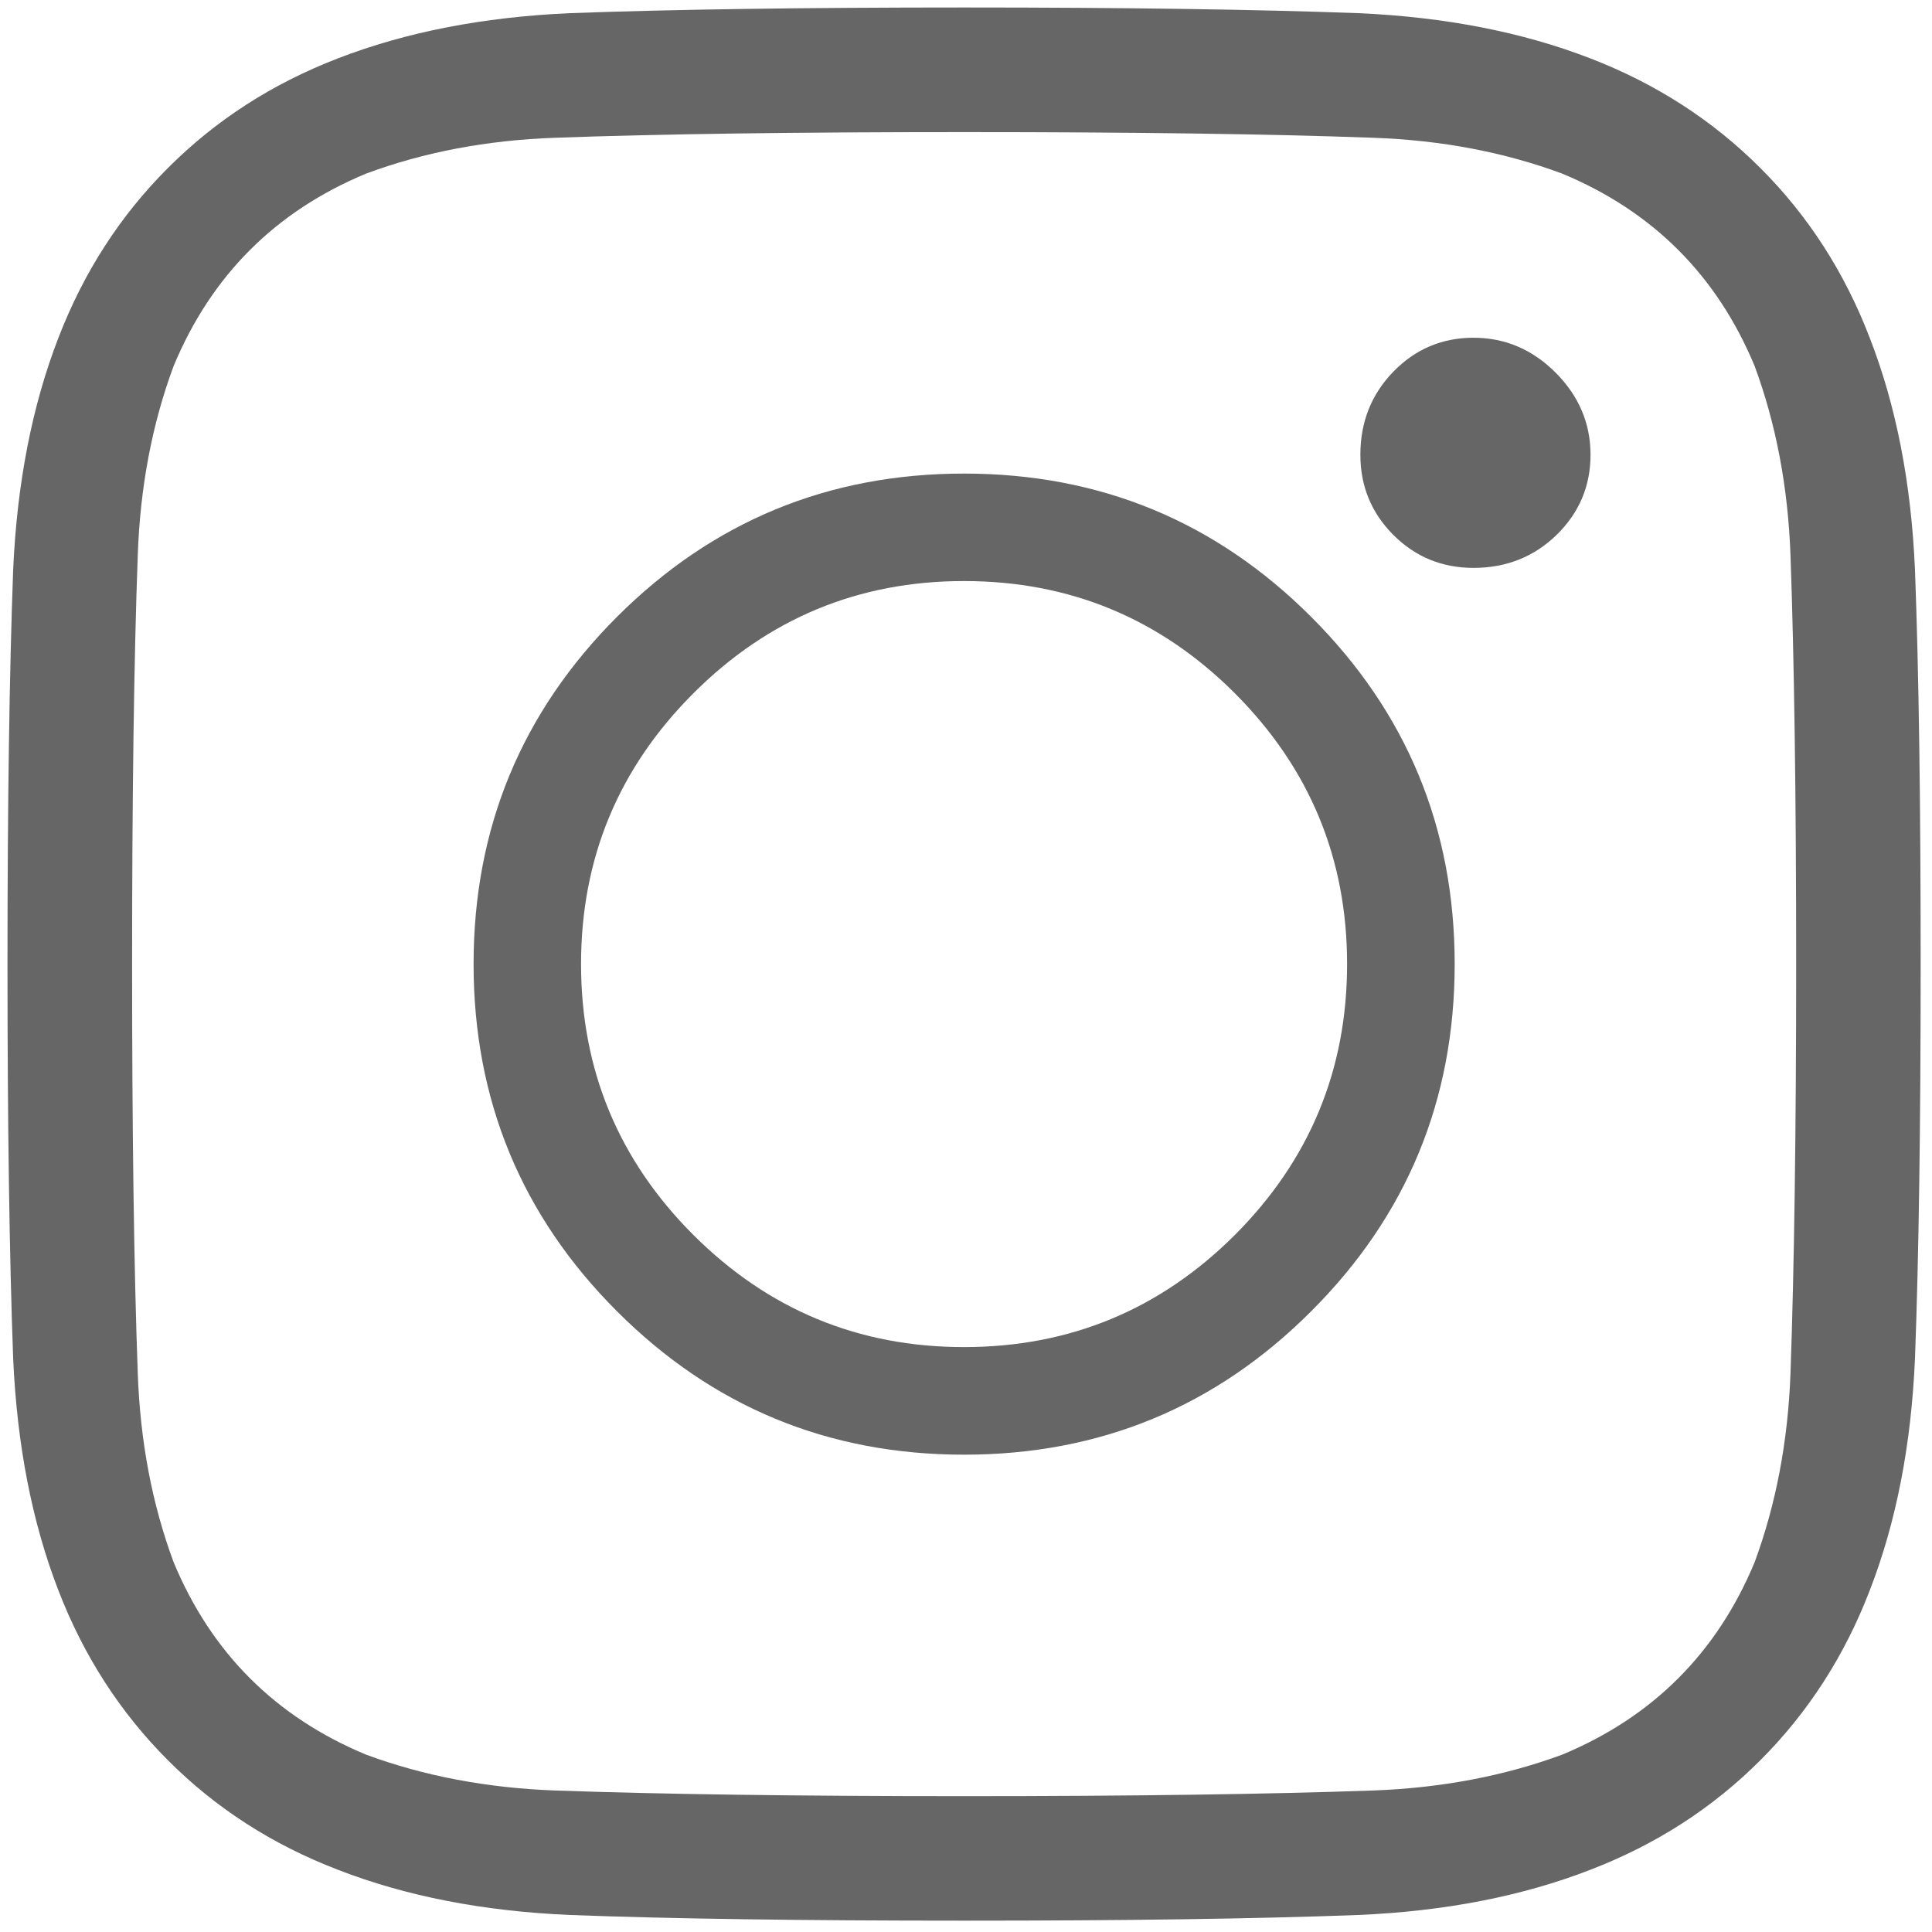
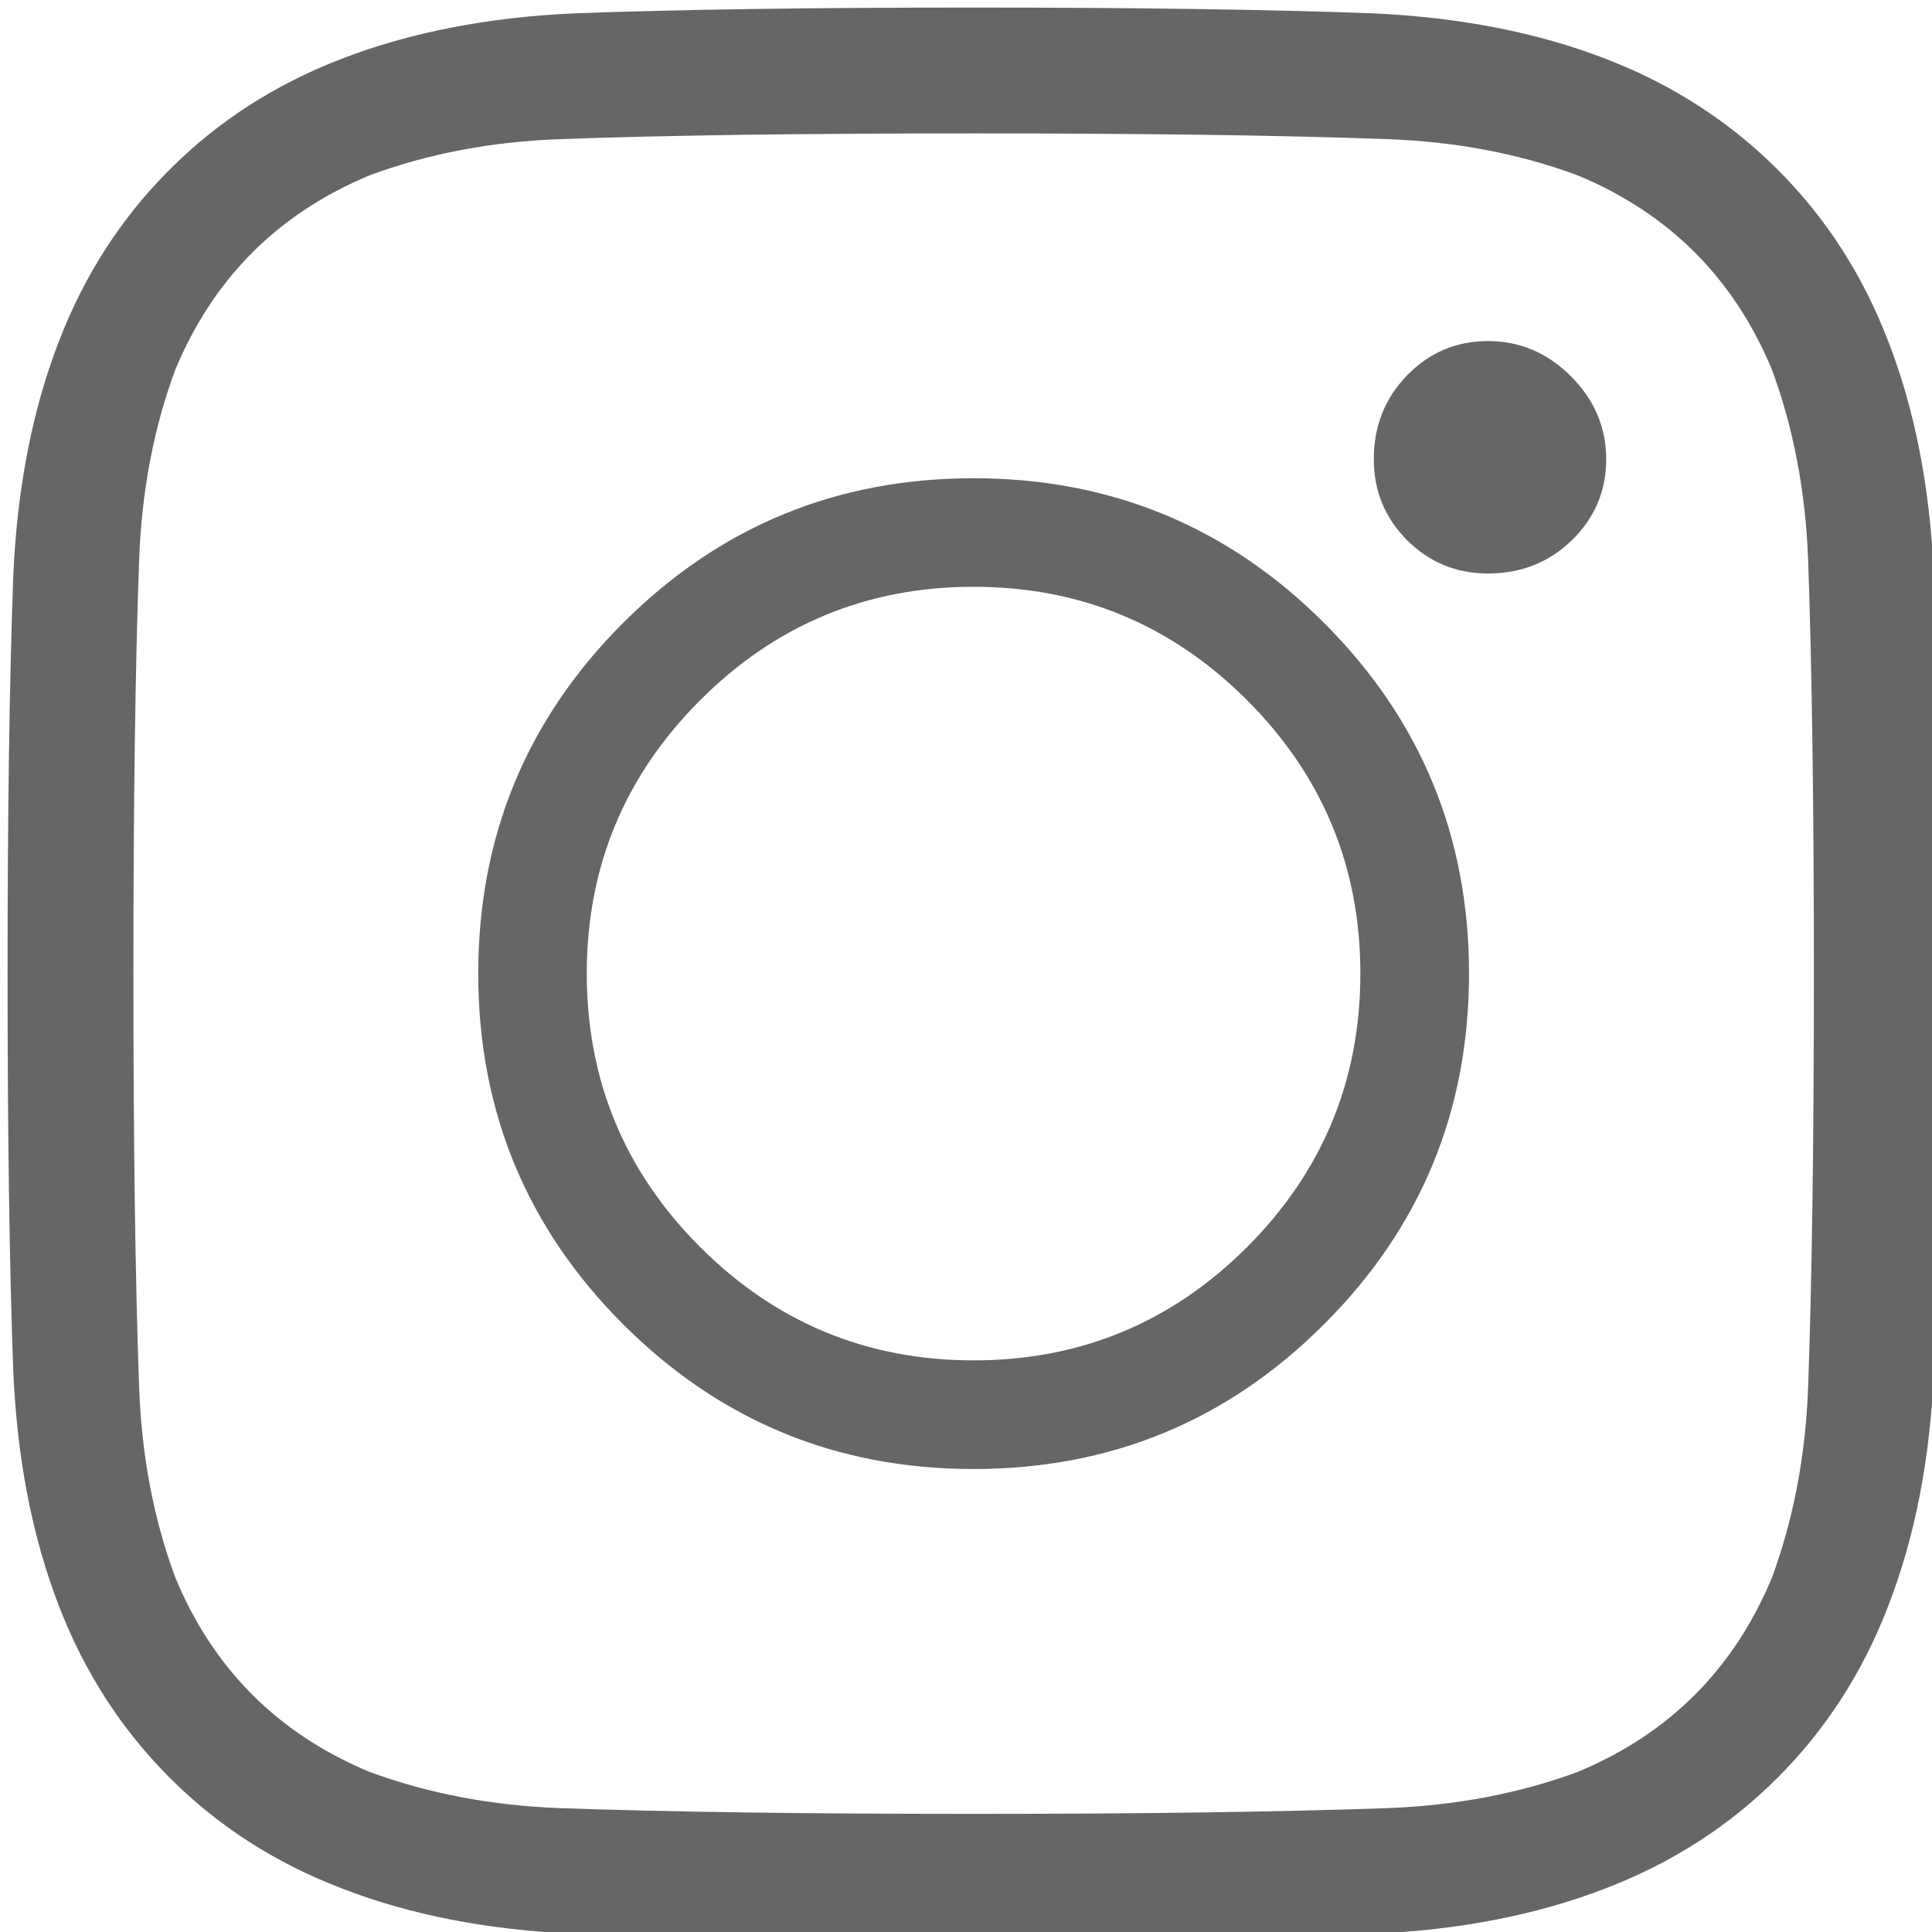
- <svg xmlns="http://www.w3.org/2000/svg" width="16" height="16" viewBox="0 0 16 16" fill="none">
+ <svg xmlns="http://www.w3.org/2000/svg">
  <path d="M7.984 0.062C9.318 0.062 10.406 0.078 11.25 0.109C11.969 0.141 12.609 0.266 13.172 0.484C13.713 0.693 14.182 0.995 14.578 1.391C14.974 1.786 15.276 2.255 15.484 2.797C15.703 3.359 15.828 4 15.859 4.719C15.891 5.562 15.906 6.651 15.906 7.984C15.906 9.318 15.891 10.406 15.859 11.25C15.828 11.969 15.703 12.609 15.484 13.172C15.276 13.713 14.974 14.182 14.578 14.578C14.182 14.974 13.713 15.276 13.172 15.484C12.609 15.703 11.969 15.828 11.25 15.859C10.406 15.891 9.318 15.906 7.984 15.906C6.651 15.906 5.562 15.891 4.719 15.859C4 15.828 3.359 15.703 2.797 15.484C2.255 15.276 1.786 14.974 1.391 14.578C0.995 14.182 0.693 13.713 0.484 13.172C0.266 12.609 0.141 11.969 0.109 11.25C0.078 10.406 0.062 9.318 0.062 7.984C0.062 6.651 0.078 5.562 0.109 4.719C0.141 4 0.266 3.359 0.484 2.797C0.693 2.255 0.995 1.786 1.391 1.391C1.786 0.995 2.255 0.693 2.797 0.484C3.359 0.266 4 0.141 4.719 0.109C5.562 0.078 6.651 0.062 7.984 0.062ZM7.984 1.094C6.599 1.094 5.469 1.109 4.594 1.141C4.031 1.161 3.51 1.26 3.031 1.438C2.281 1.75 1.75 2.281 1.438 3.031C1.26 3.51 1.161 4.031 1.141 4.594C1.109 5.469 1.094 6.599 1.094 7.984C1.094 9.37 1.109 10.5 1.141 11.375C1.161 11.938 1.26 12.458 1.438 12.938C1.75 13.688 2.281 14.219 3.031 14.531C3.51 14.708 4.031 14.807 4.594 14.828C5.469 14.859 6.599 14.875 7.984 14.875C9.37 14.875 10.5 14.859 11.375 14.828C11.938 14.807 12.458 14.708 12.938 14.531C13.688 14.219 14.219 13.688 14.531 12.938C14.708 12.458 14.807 11.938 14.828 11.375C14.859 10.5 14.875 9.37 14.875 7.984C14.875 6.599 14.859 5.469 14.828 4.594C14.807 4.031 14.708 3.51 14.531 3.031C14.219 2.281 13.688 1.75 12.938 1.438C12.458 1.26 11.938 1.161 11.375 1.141C10.5 1.109 9.37 1.094 7.984 1.094ZM7.984 11.156C8.859 11.156 9.607 10.846 10.227 10.227C10.846 9.607 11.156 8.859 11.156 7.984C11.156 7.109 10.846 6.362 10.227 5.742C9.607 5.122 8.859 4.812 7.984 4.812C7.109 4.812 6.362 5.122 5.742 5.742C5.122 6.362 4.812 7.109 4.812 7.984C4.812 8.859 5.122 9.607 5.742 10.227C6.362 10.846 7.109 11.156 7.984 11.156ZM7.984 3.922C9.109 3.922 10.068 4.318 10.859 5.109C11.651 5.901 12.047 6.859 12.047 7.984C12.047 9.109 11.651 10.068 10.859 10.859C10.068 11.651 9.109 12.047 7.984 12.047C6.859 12.047 5.901 11.651 5.109 10.859C4.318 10.068 3.922 9.109 3.922 7.984C3.922 6.859 4.318 5.901 5.109 5.109C5.901 4.318 6.859 3.922 7.984 3.922ZM13.172 3.766C13.172 4.026 13.078 4.247 12.891 4.43C12.703 4.612 12.474 4.703 12.203 4.703C11.943 4.703 11.721 4.612 11.539 4.43C11.357 4.247 11.266 4.026 11.266 3.766C11.266 3.495 11.357 3.266 11.539 3.078C11.721 2.891 11.943 2.797 12.203 2.797C12.463 2.797 12.69 2.893 12.883 3.086C13.075 3.279 13.172 3.505 13.172 3.766Z" fill="#666666" />
</svg>
